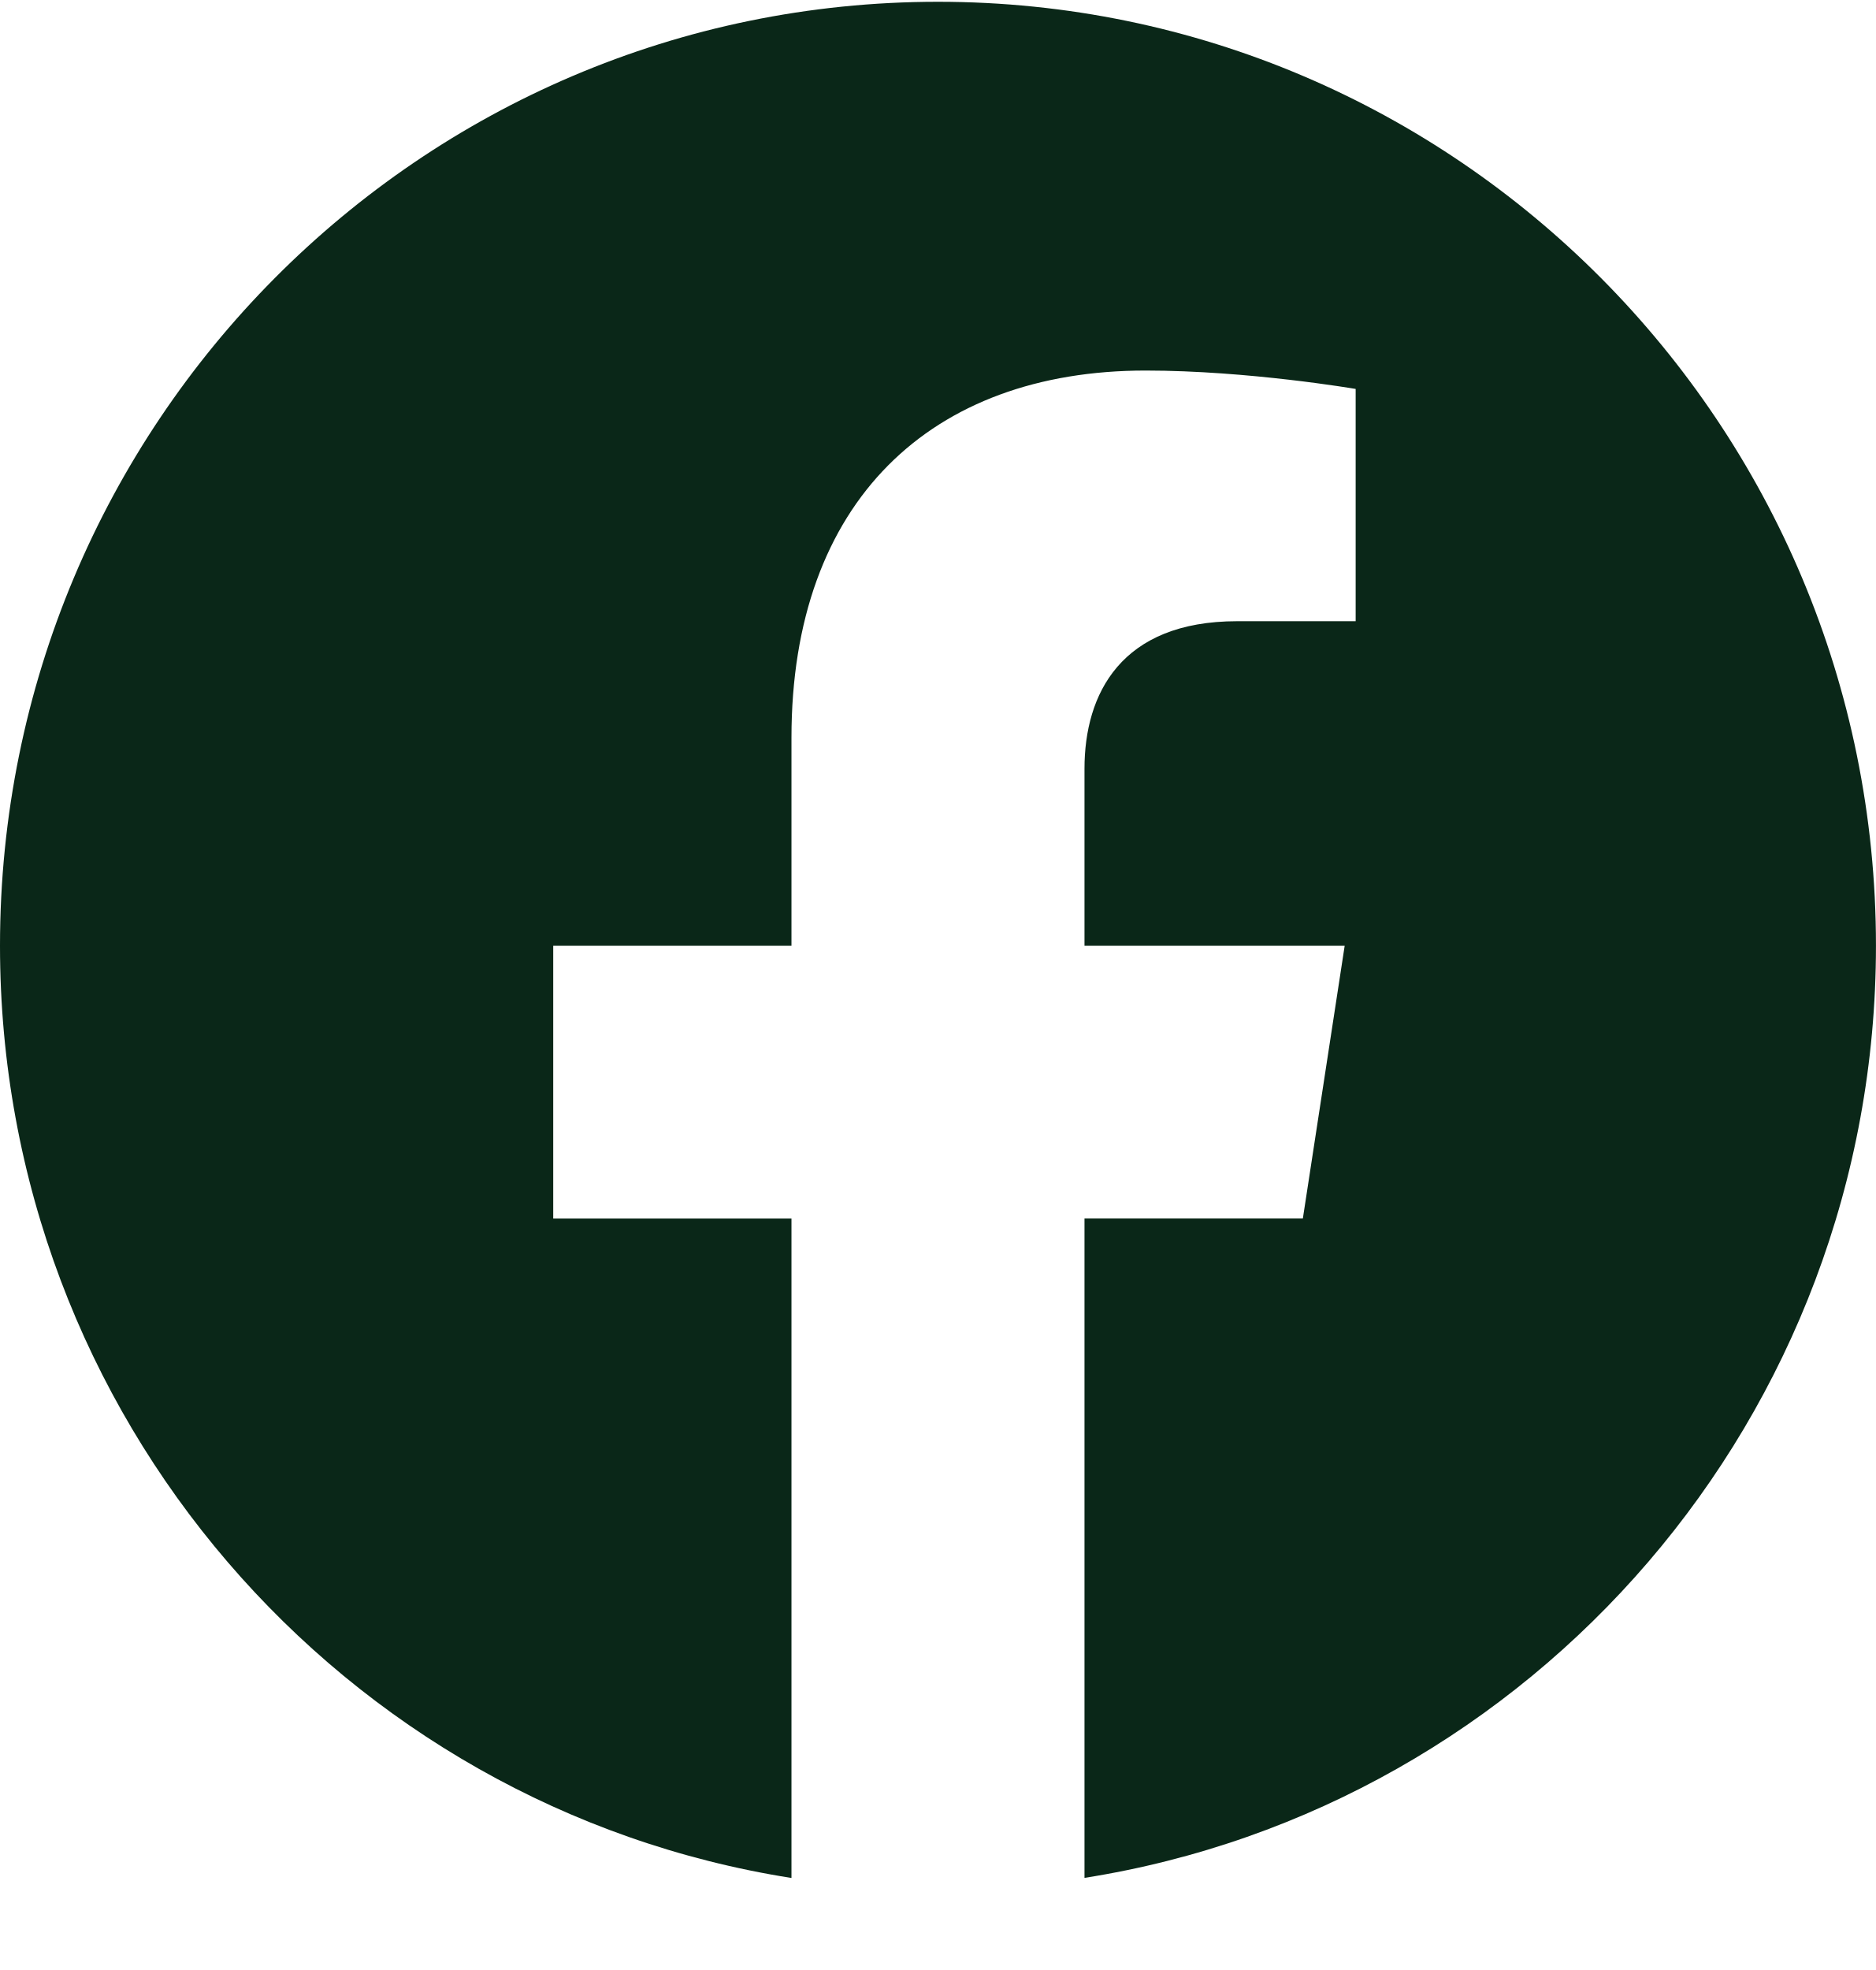
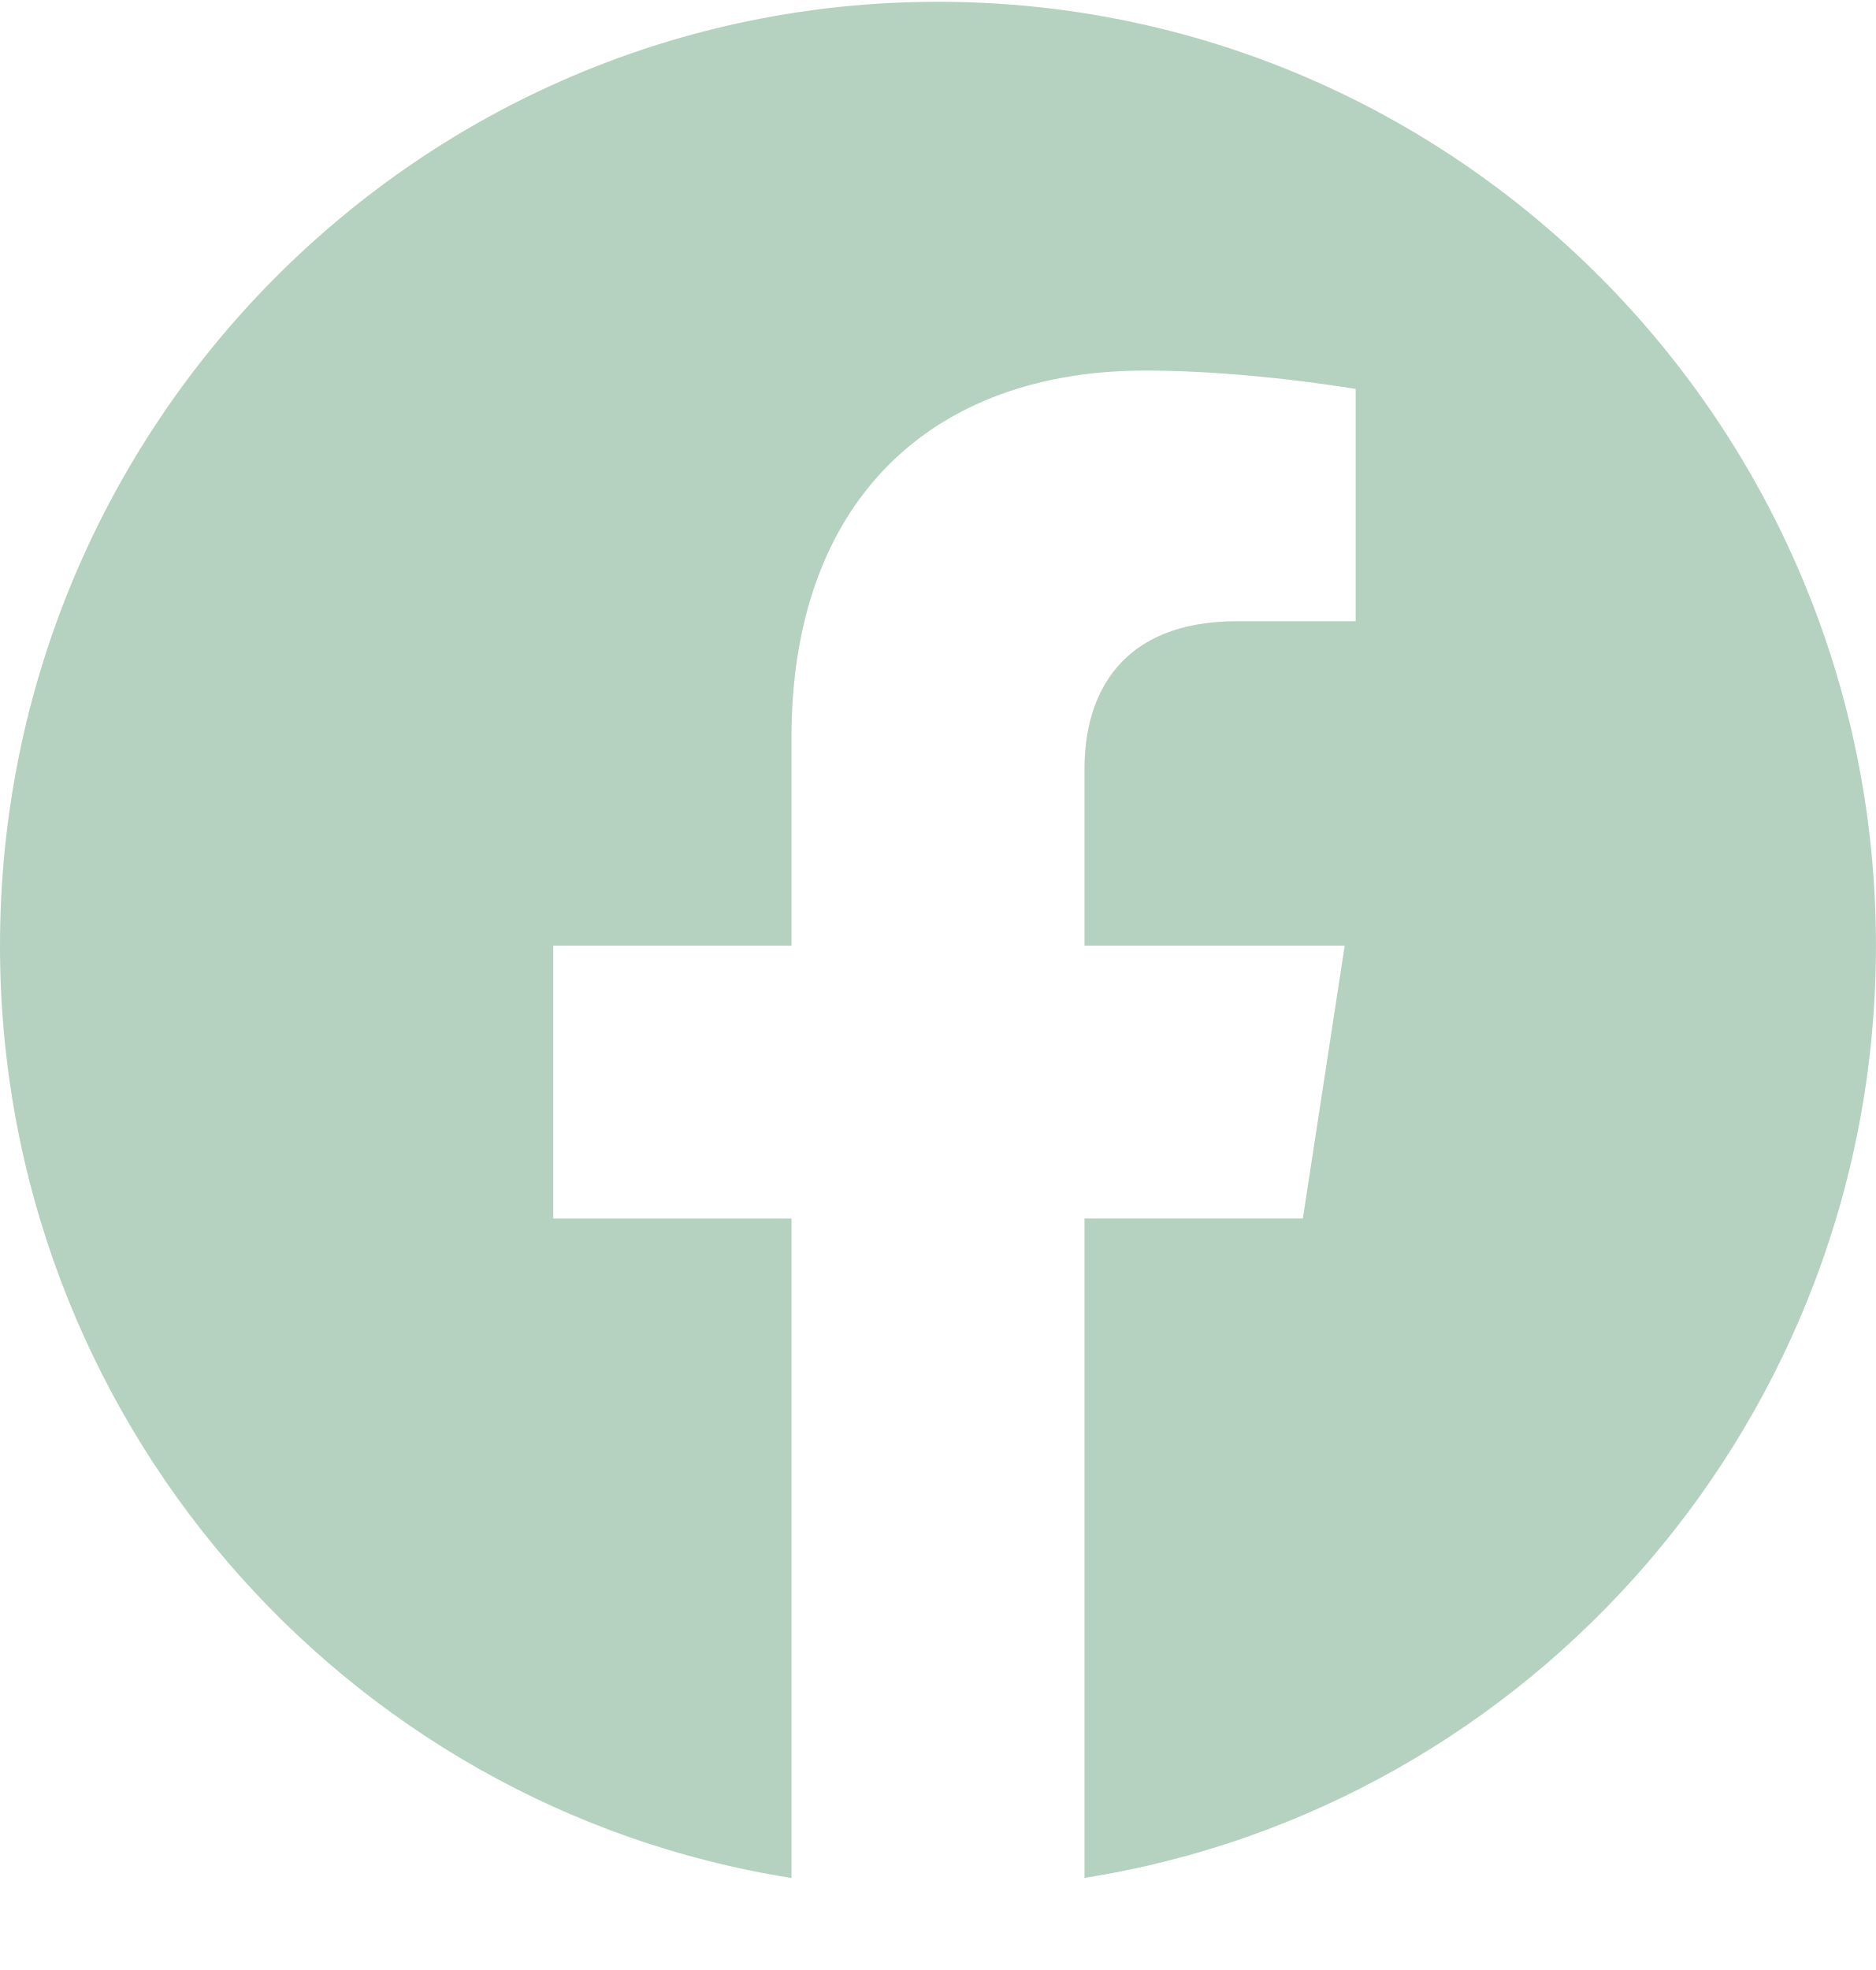
<svg xmlns="http://www.w3.org/2000/svg" width="20" height="21" viewBox="0 0 20 21" fill="none">
-   <path d="M20 10.081C20 4.522 15.521 0.019 10 0.019C4.476 0.019 0 4.522 0 10.081C0 15.101 3.656 19.265 8.438 20.019V12.99H5.898V10.081H8.438V7.863C8.438 5.342 9.928 3.95 12.213 3.95C13.307 3.95 14.453 4.146 14.453 4.146V6.622H13.19C11.95 6.622 11.562 7.398 11.562 8.194V10.081H14.336L13.89 12.989H11.562V20.018C16.341 19.264 20 15.101 20 10.08V10.081Z" fill="#0A2718" />
+   <path d="M20 10.081C20 4.522 15.521 0.019 10 0.019C4.476 0.019 0 4.522 0 10.081C0 15.101 3.656 19.265 8.438 20.019V12.99H5.898V10.081H8.438V7.863C8.438 5.342 9.928 3.95 12.213 3.95C13.307 3.95 14.453 4.146 14.453 4.146V6.622H13.19C11.95 6.622 11.562 7.398 11.562 8.194V10.081H14.336L13.89 12.989H11.562V20.018C16.341 19.264 20 15.101 20 10.08V10.081Z" fill="#B5D2C1" />
</svg>
